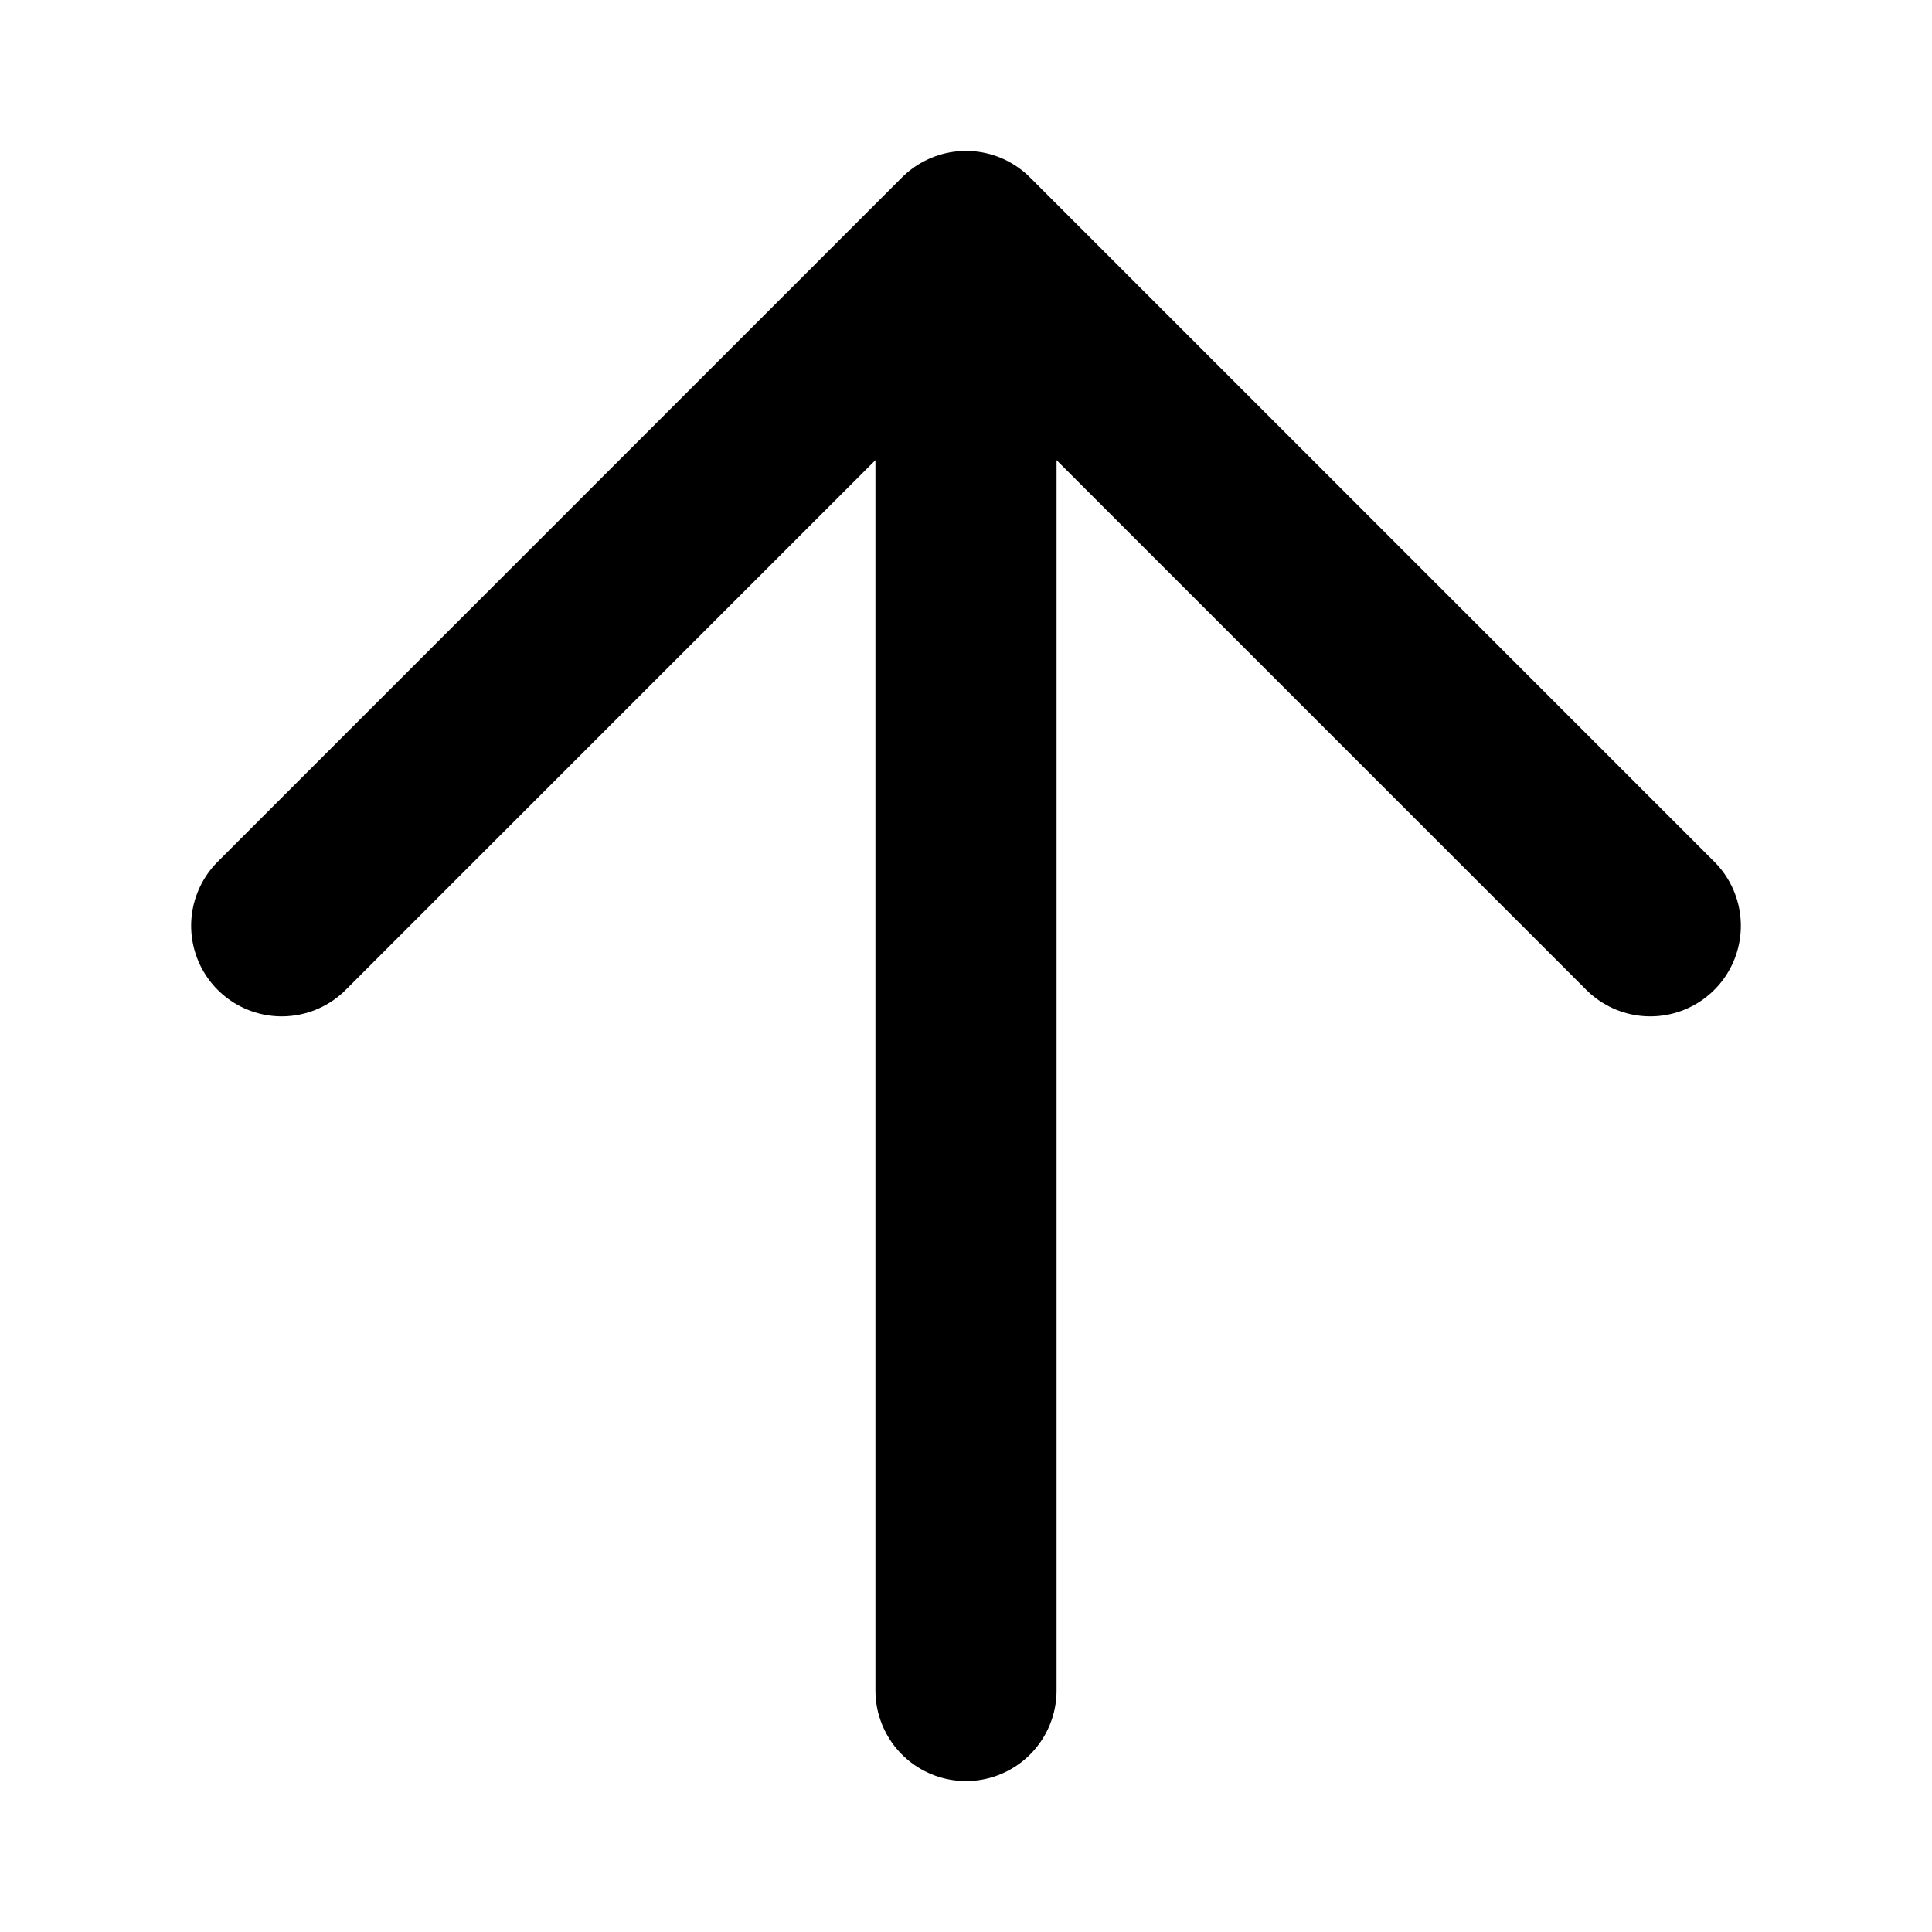
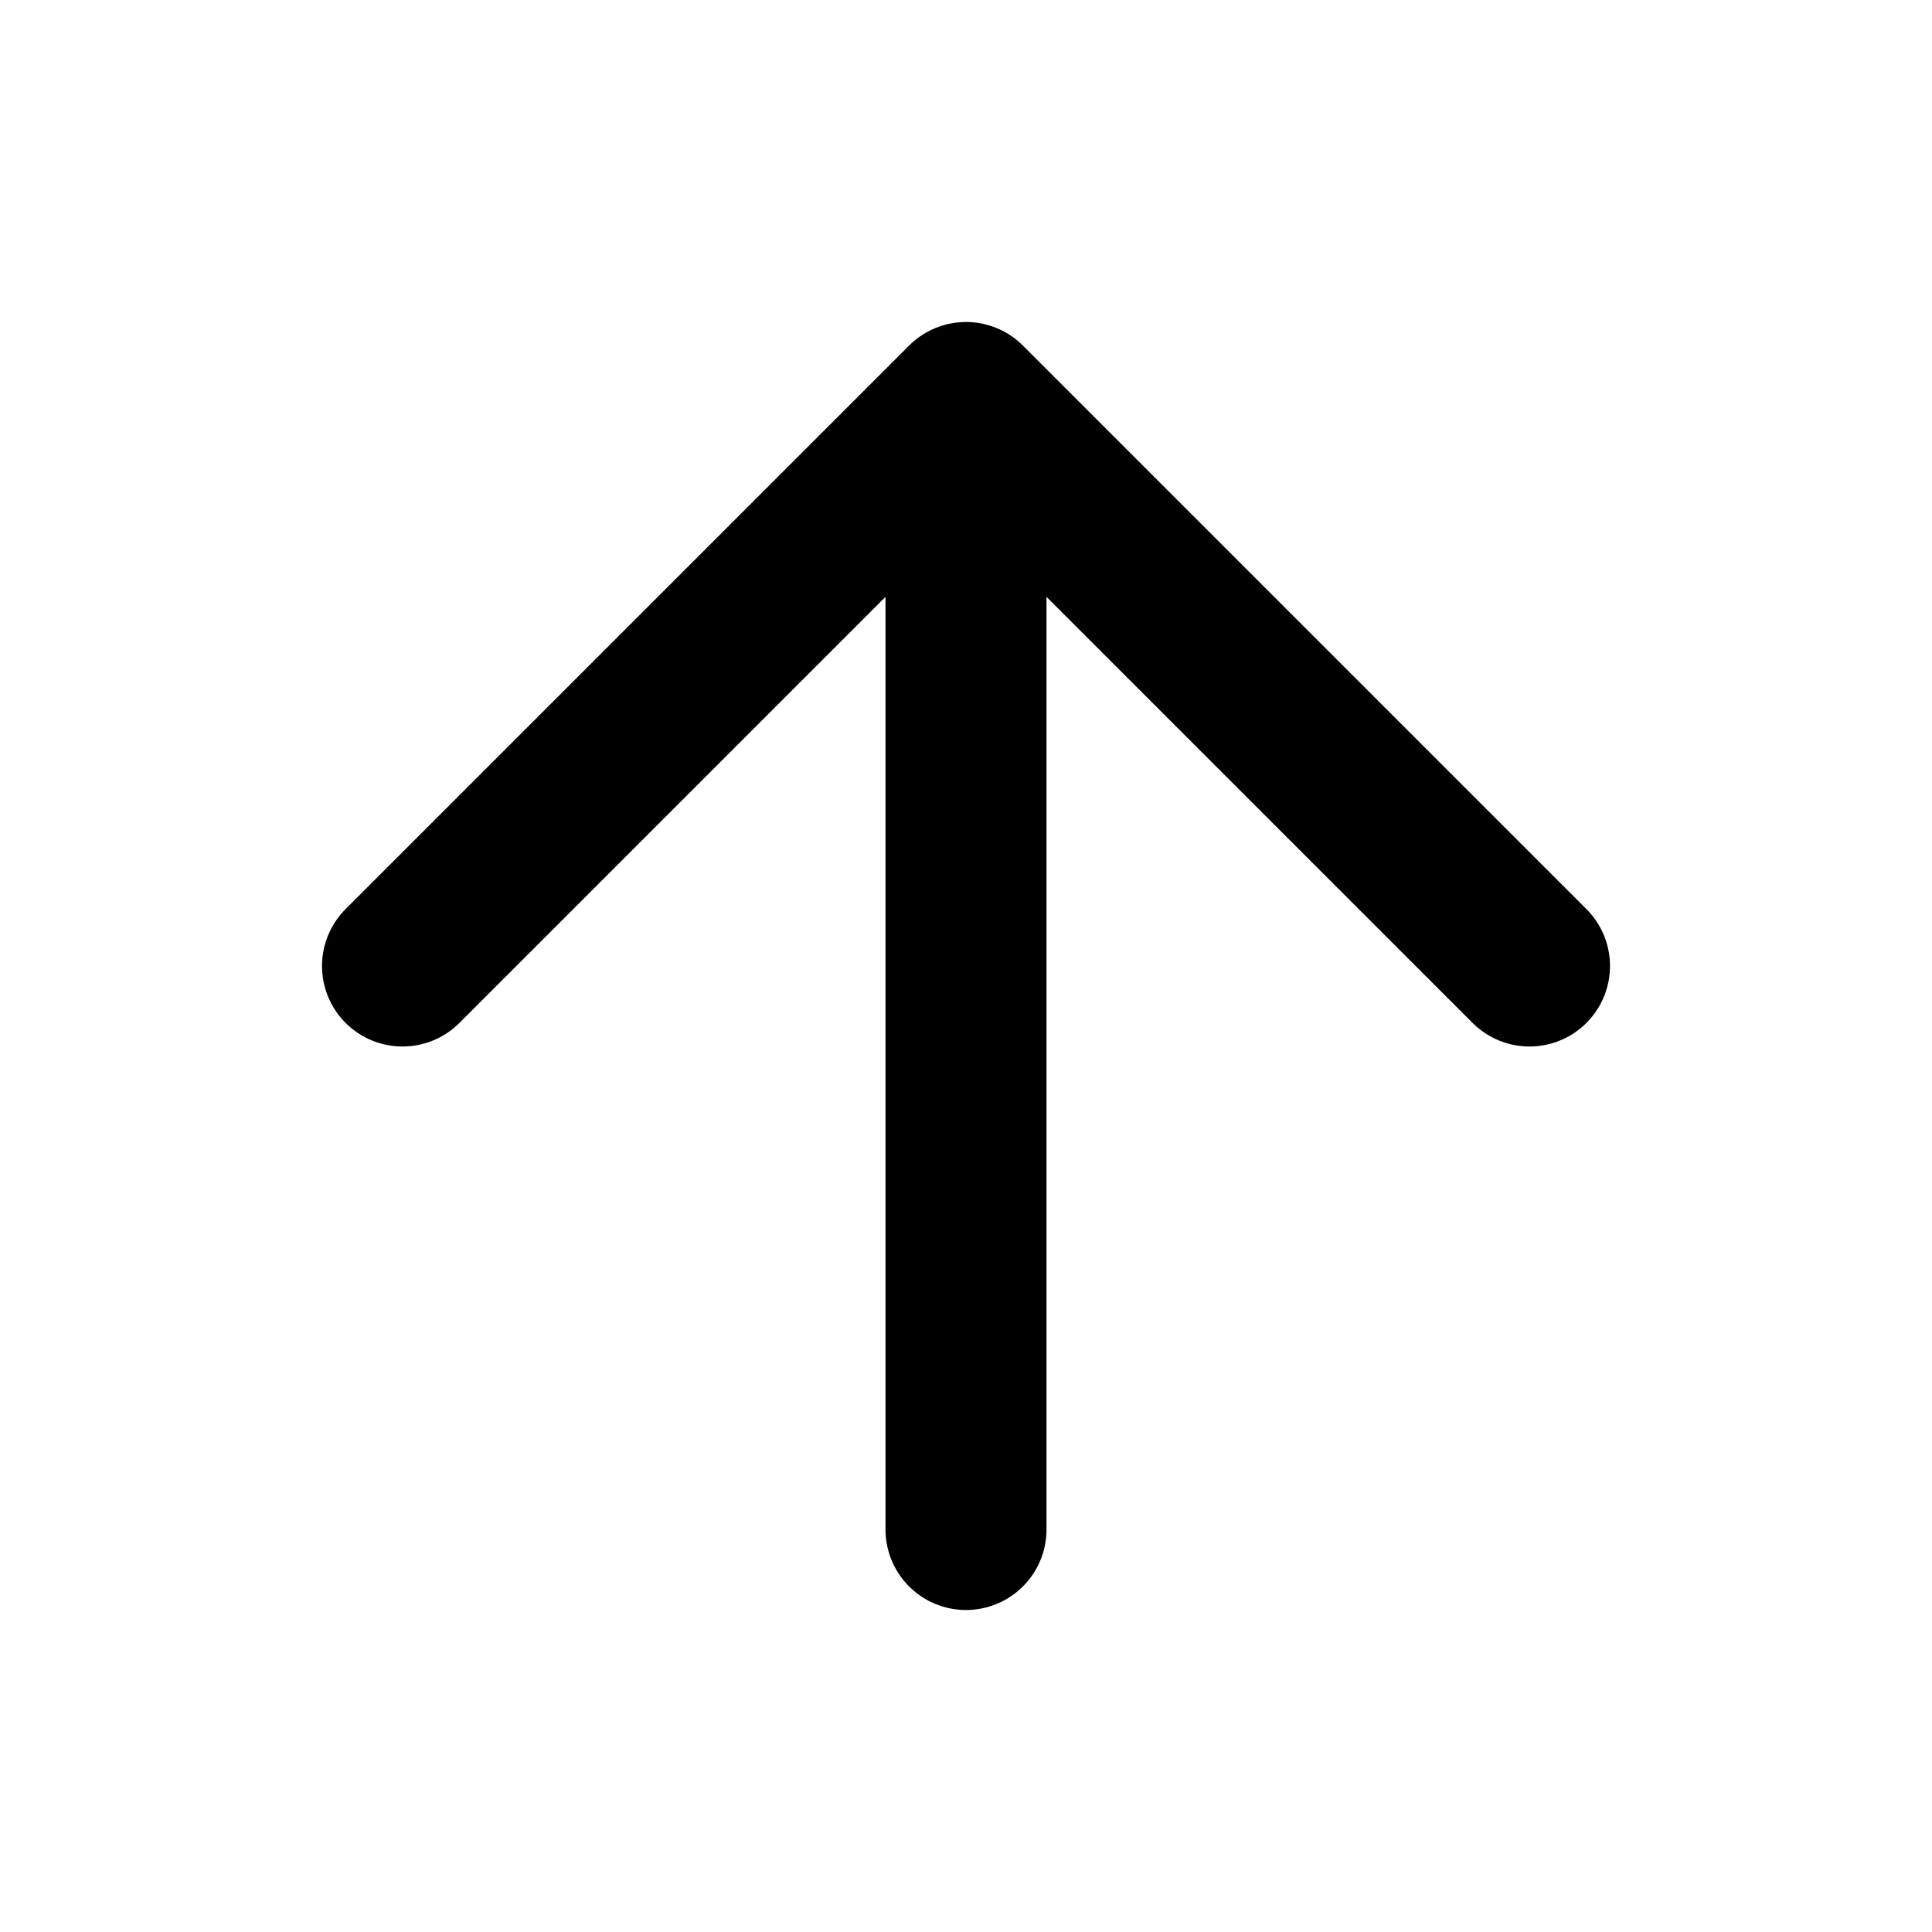
- <svg xmlns="http://www.w3.org/2000/svg" width="16" height="16" viewBox="0 0 16 16" fill="none">
-   <path d="M8 14V2M8 2L13.667 7.667M8 2L2.333 7.667" stroke="black" stroke-width="1.5" stroke-linecap="round" stroke-linejoin="round" />
+ <svg xmlns="http://www.w3.org/2000/svg" width="24" height="24" viewBox="0 0 24 24" fill="none">
+   <path d="M12 19V5M12 5L5 12M12 5L19 12" stroke="black" stroke-width="2" stroke-linecap="round" stroke-linejoin="round" />
</svg>
